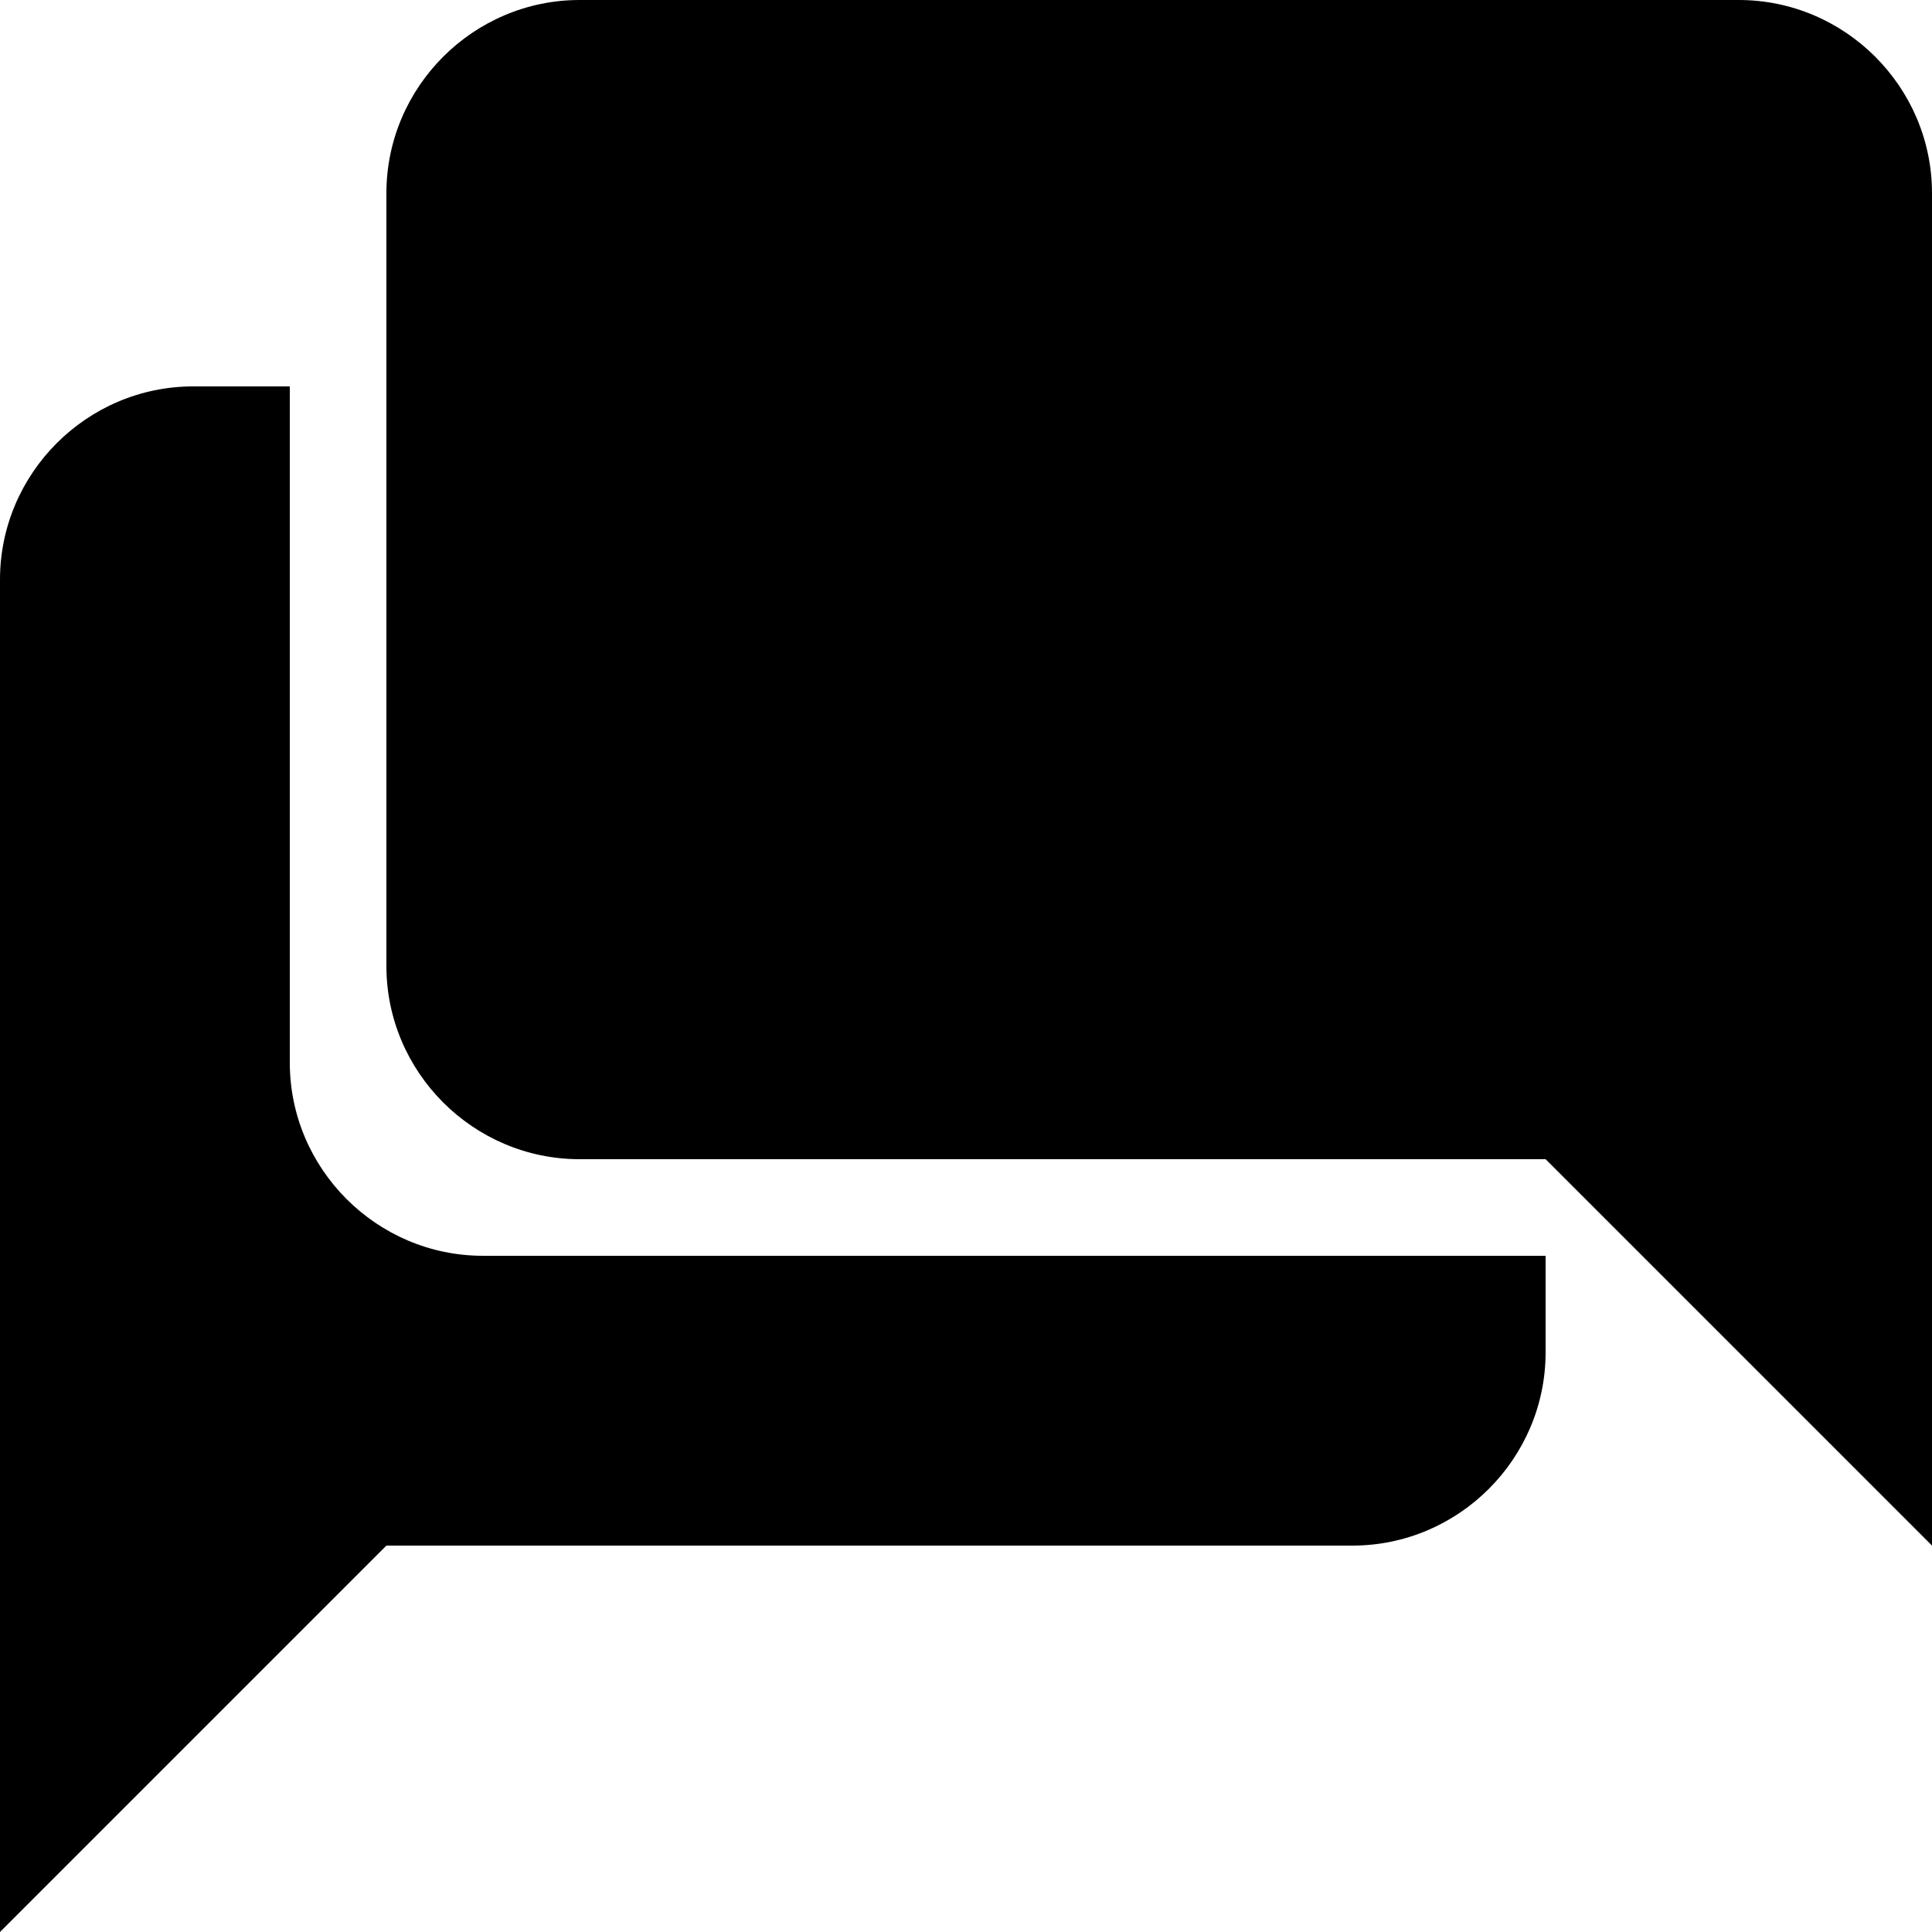
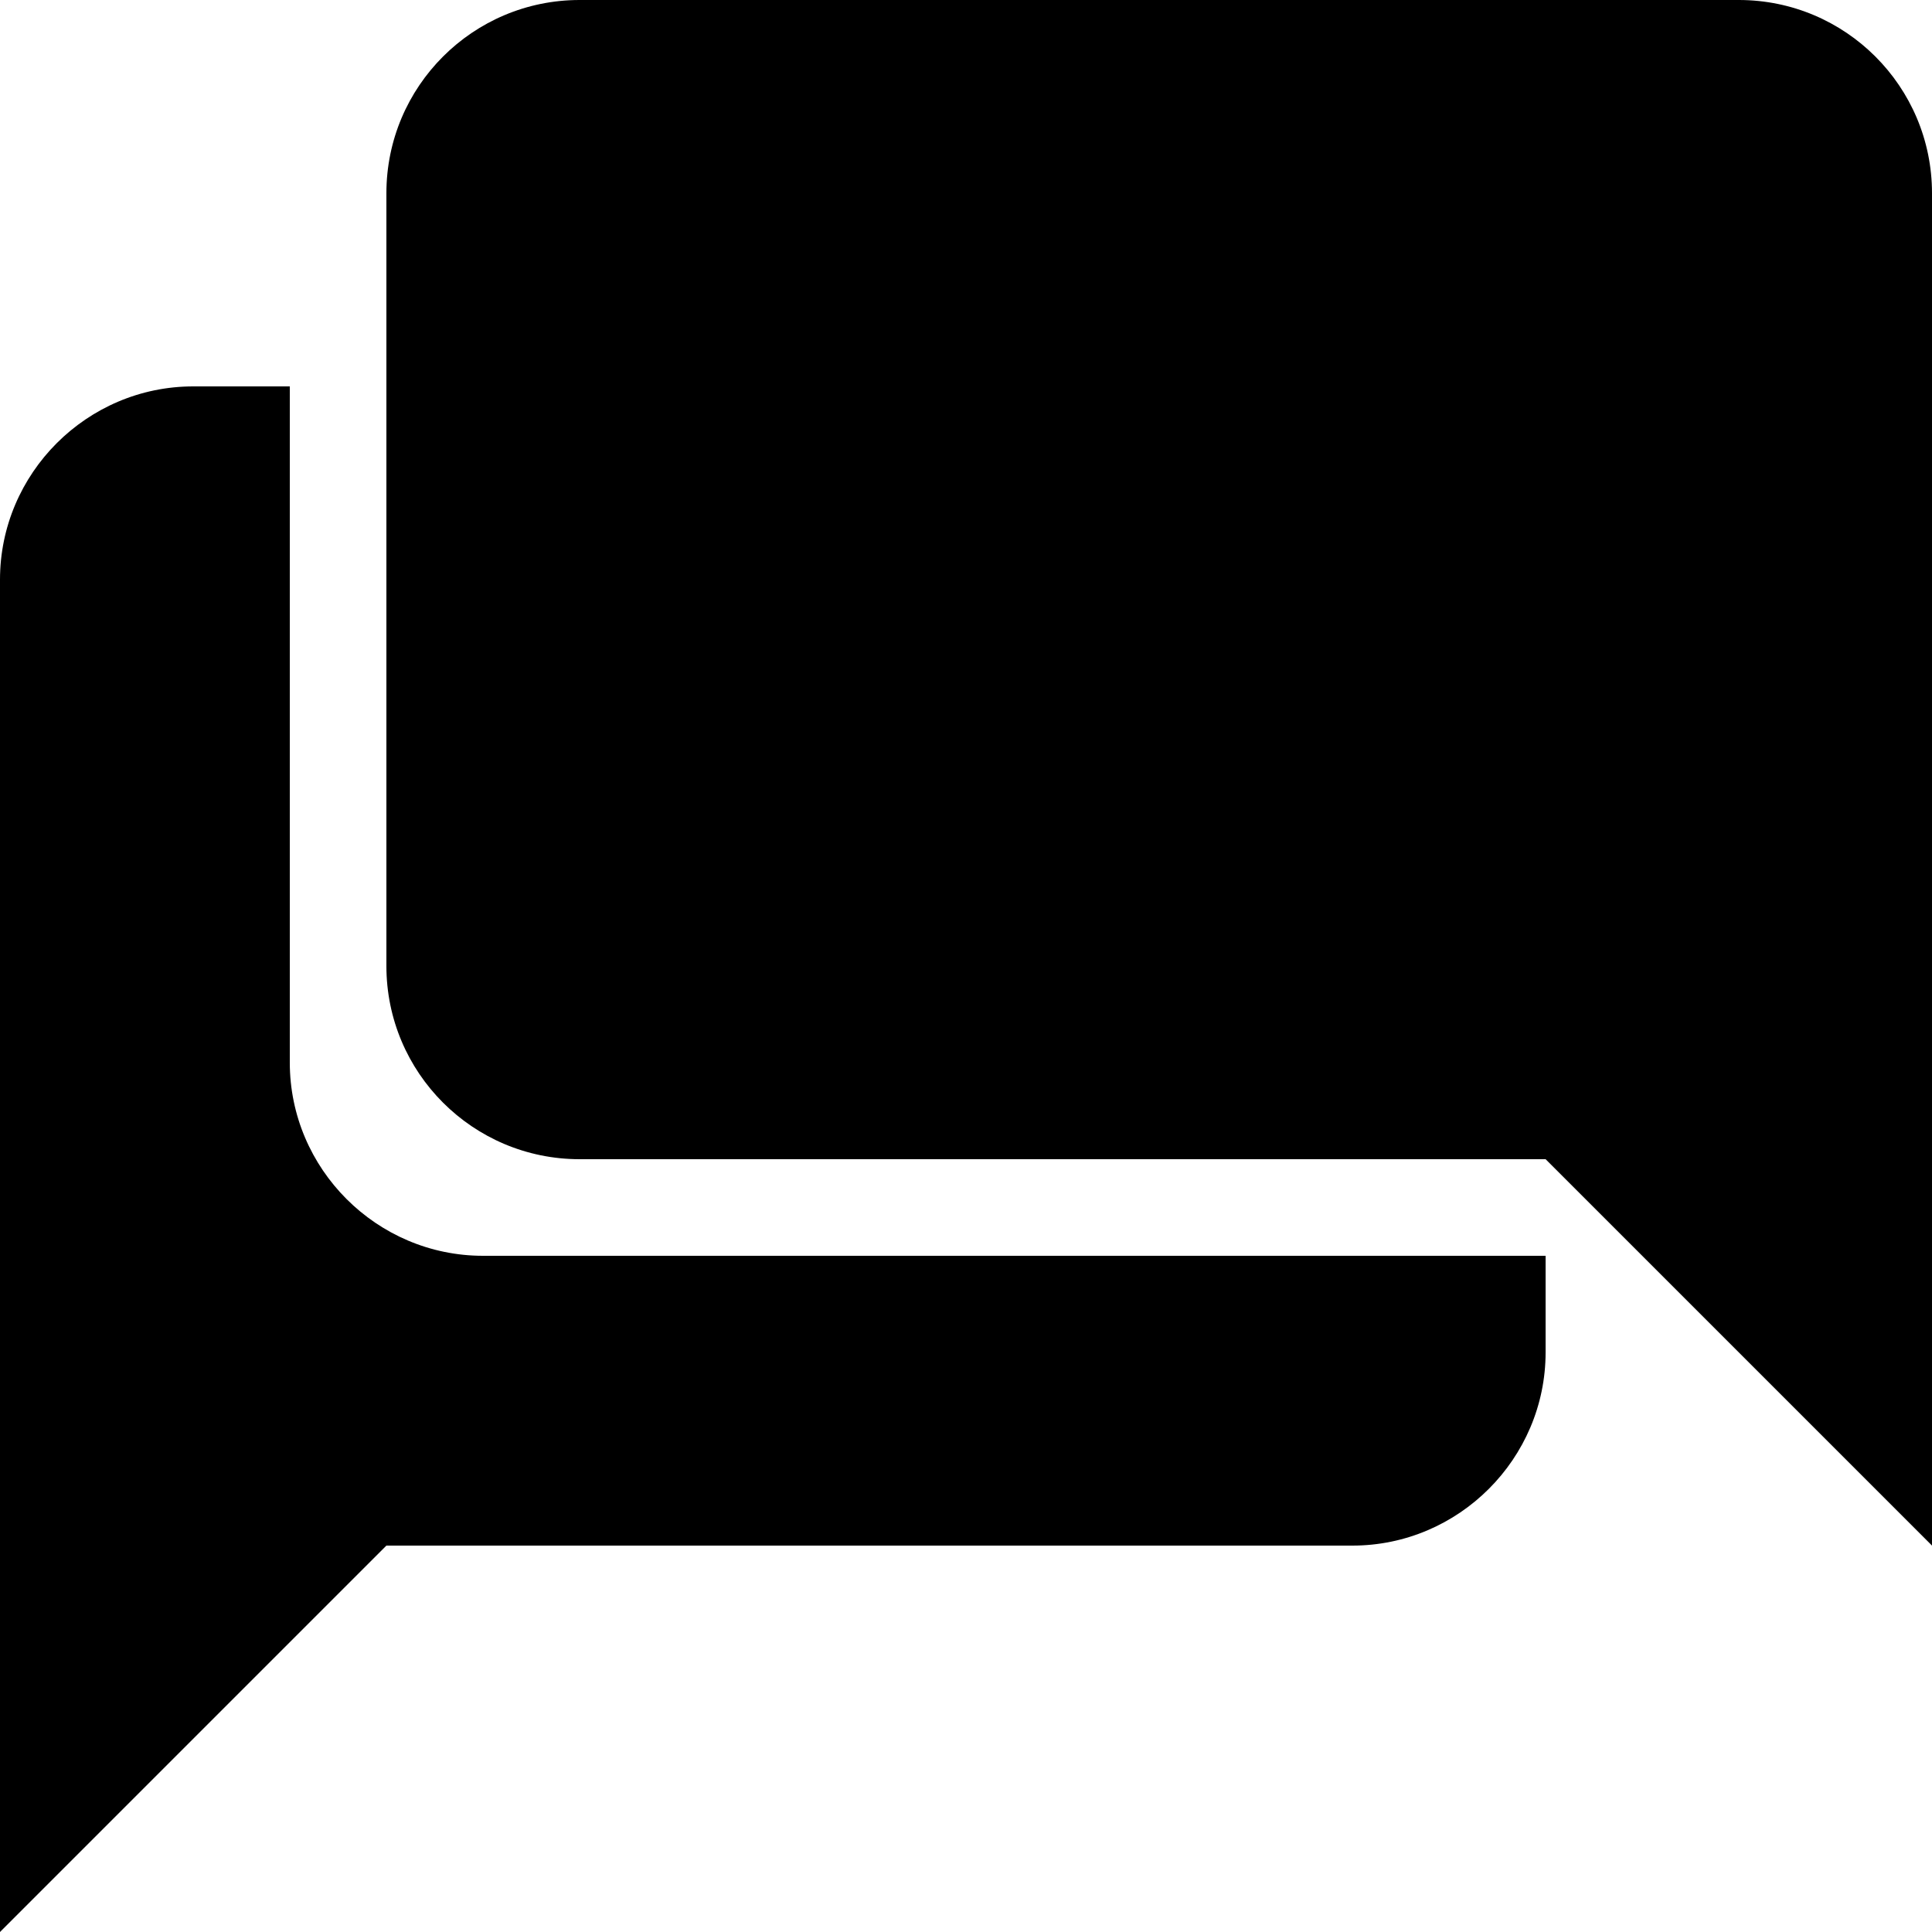
<svg xmlns="http://www.w3.org/2000/svg" width="20" height="20" viewBox="0 0 20 20">
-   <path d="M0 6v14l4-4h10c1.1 0 2-.9 2-2v-1H5c-1.1 0-2-.9-2-2V4H2C.9 4 0 4.9 0 6z" />
-   <path d="M4 2v8c0 1.1.9 2 2 2h10l4 4V2c0-1.1-.9-2-2-2H6C4.9 0 4 .9 4 2z" />
+   <path d="M0 20l4-4h10c1.1 0 2-.9 2-2v-1H5c-1.1 0-2-.9-2-2V4H2C.9 4 0 4.9 0 6z" />
+   <path d="M14 10h6v6z" />
+   <rect x="4" width="16" height="12" rx="2" />
</svg>
